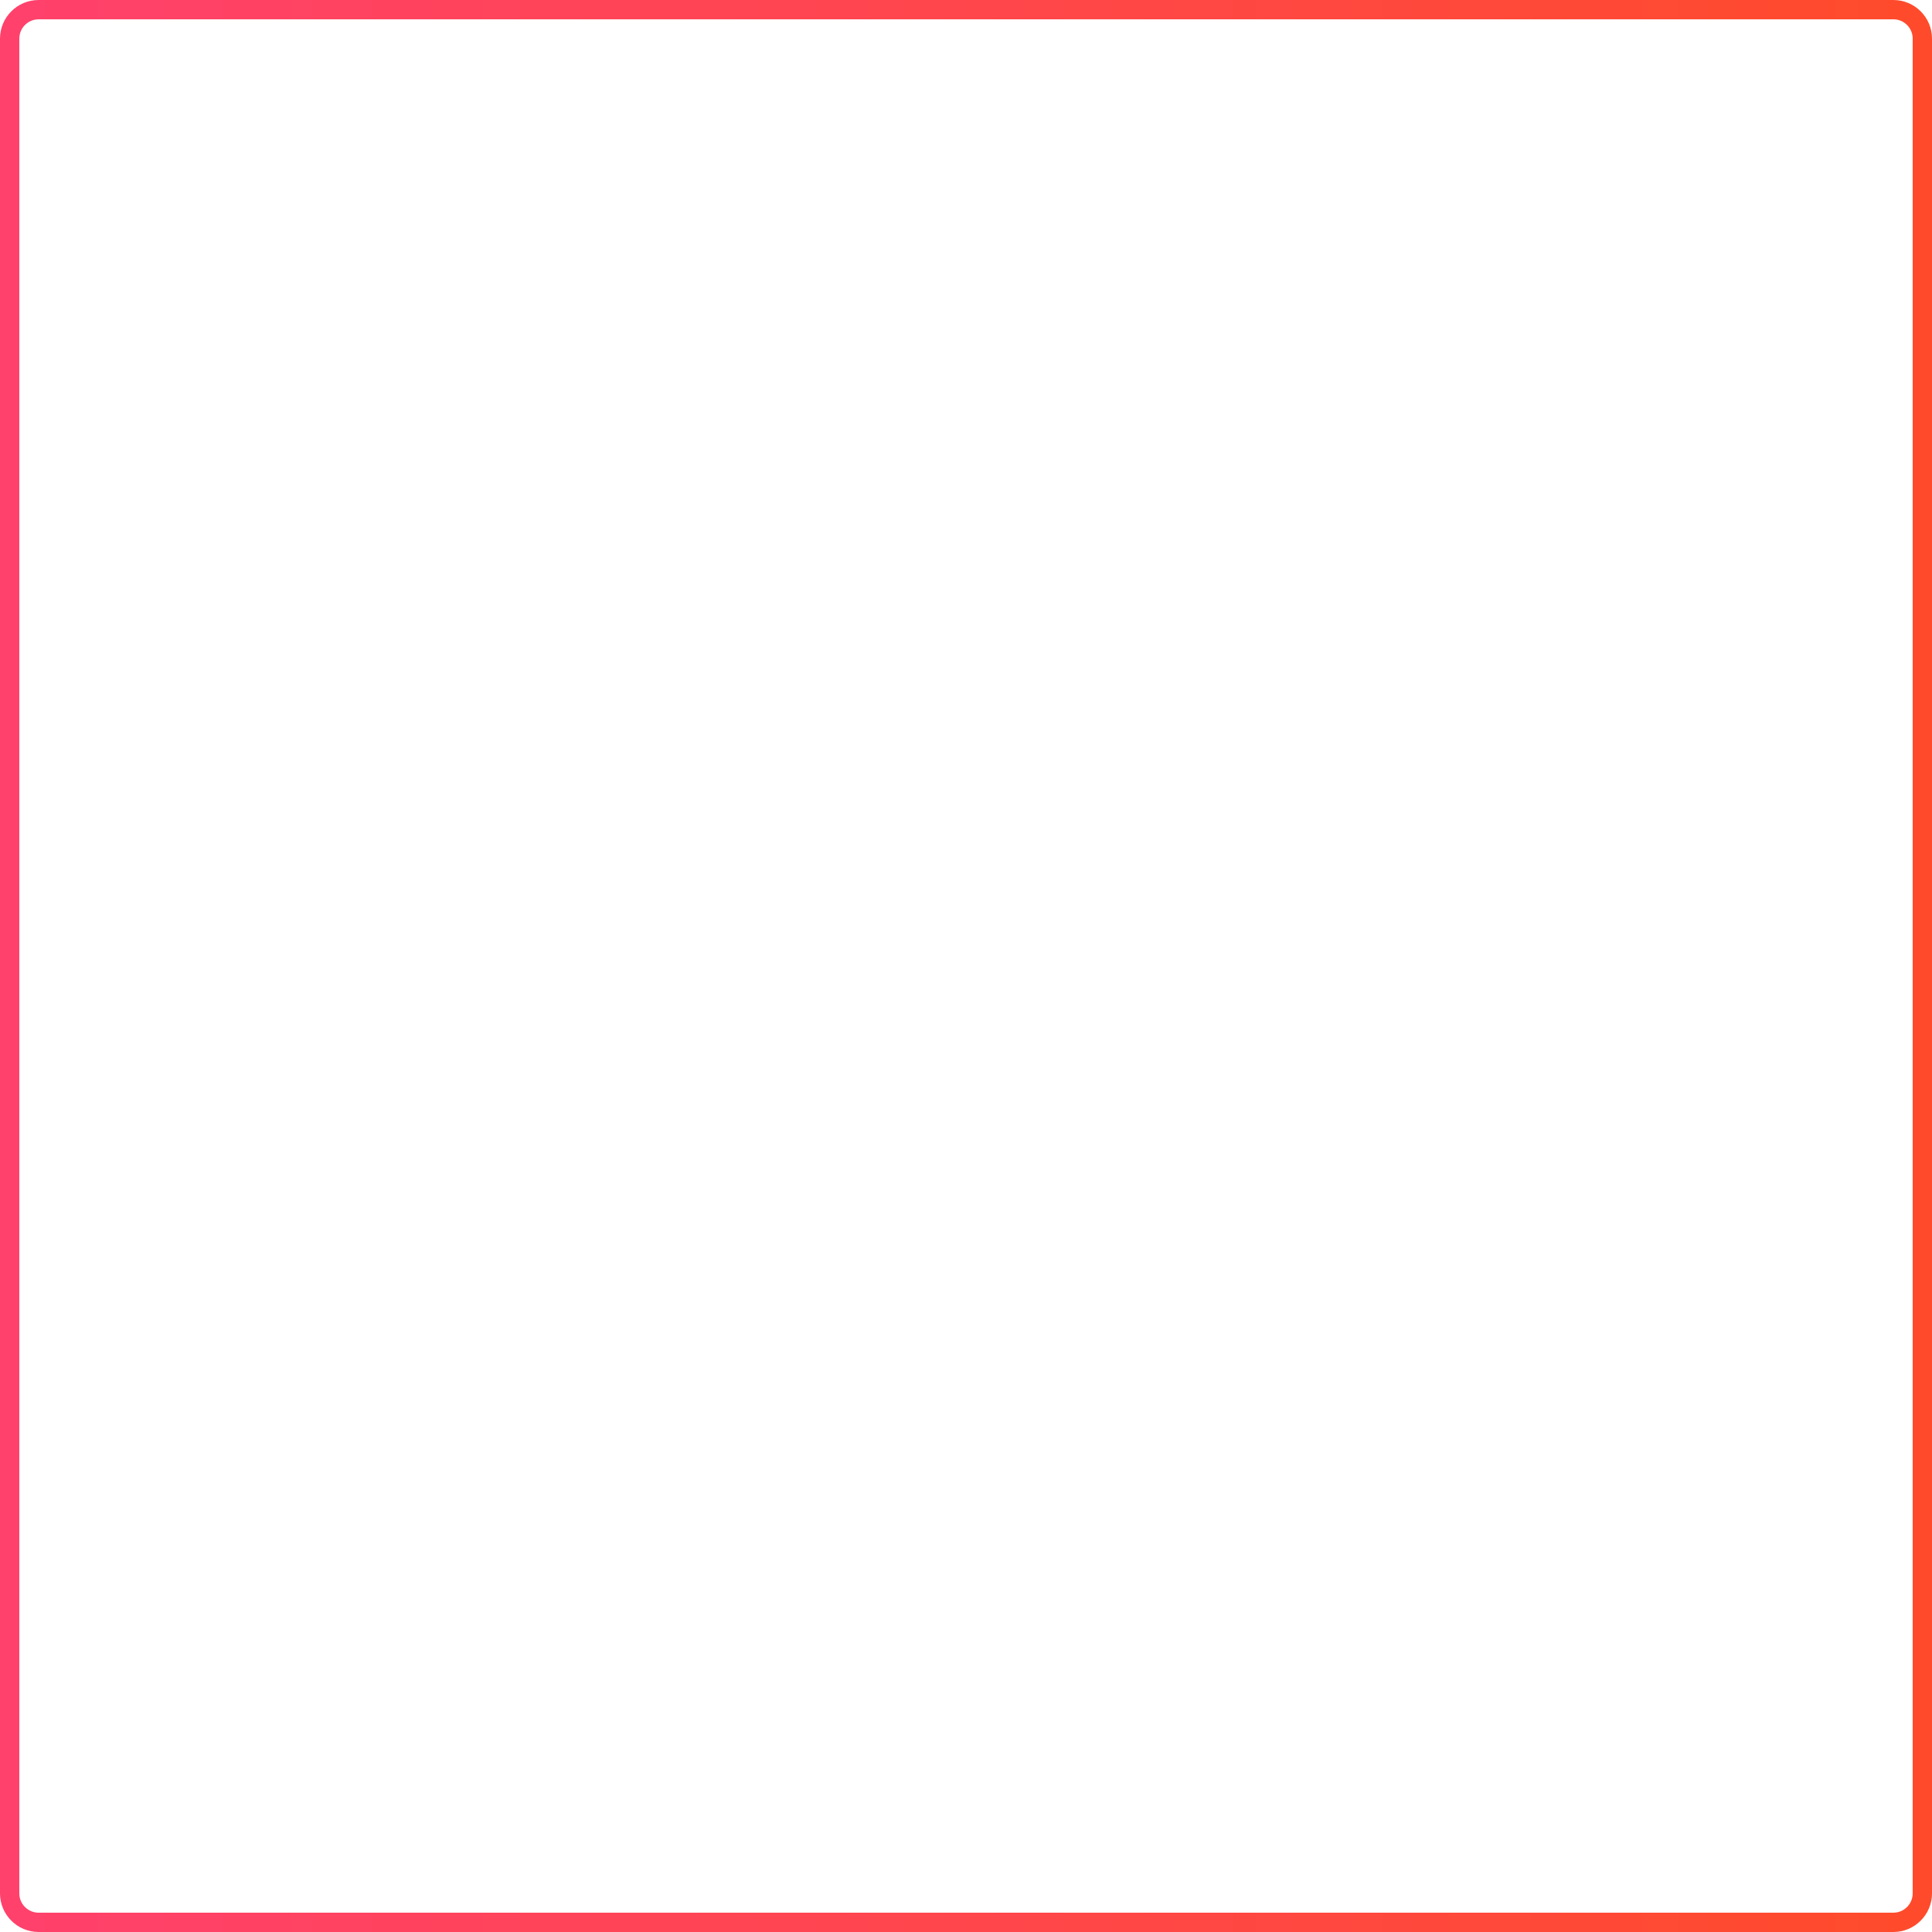
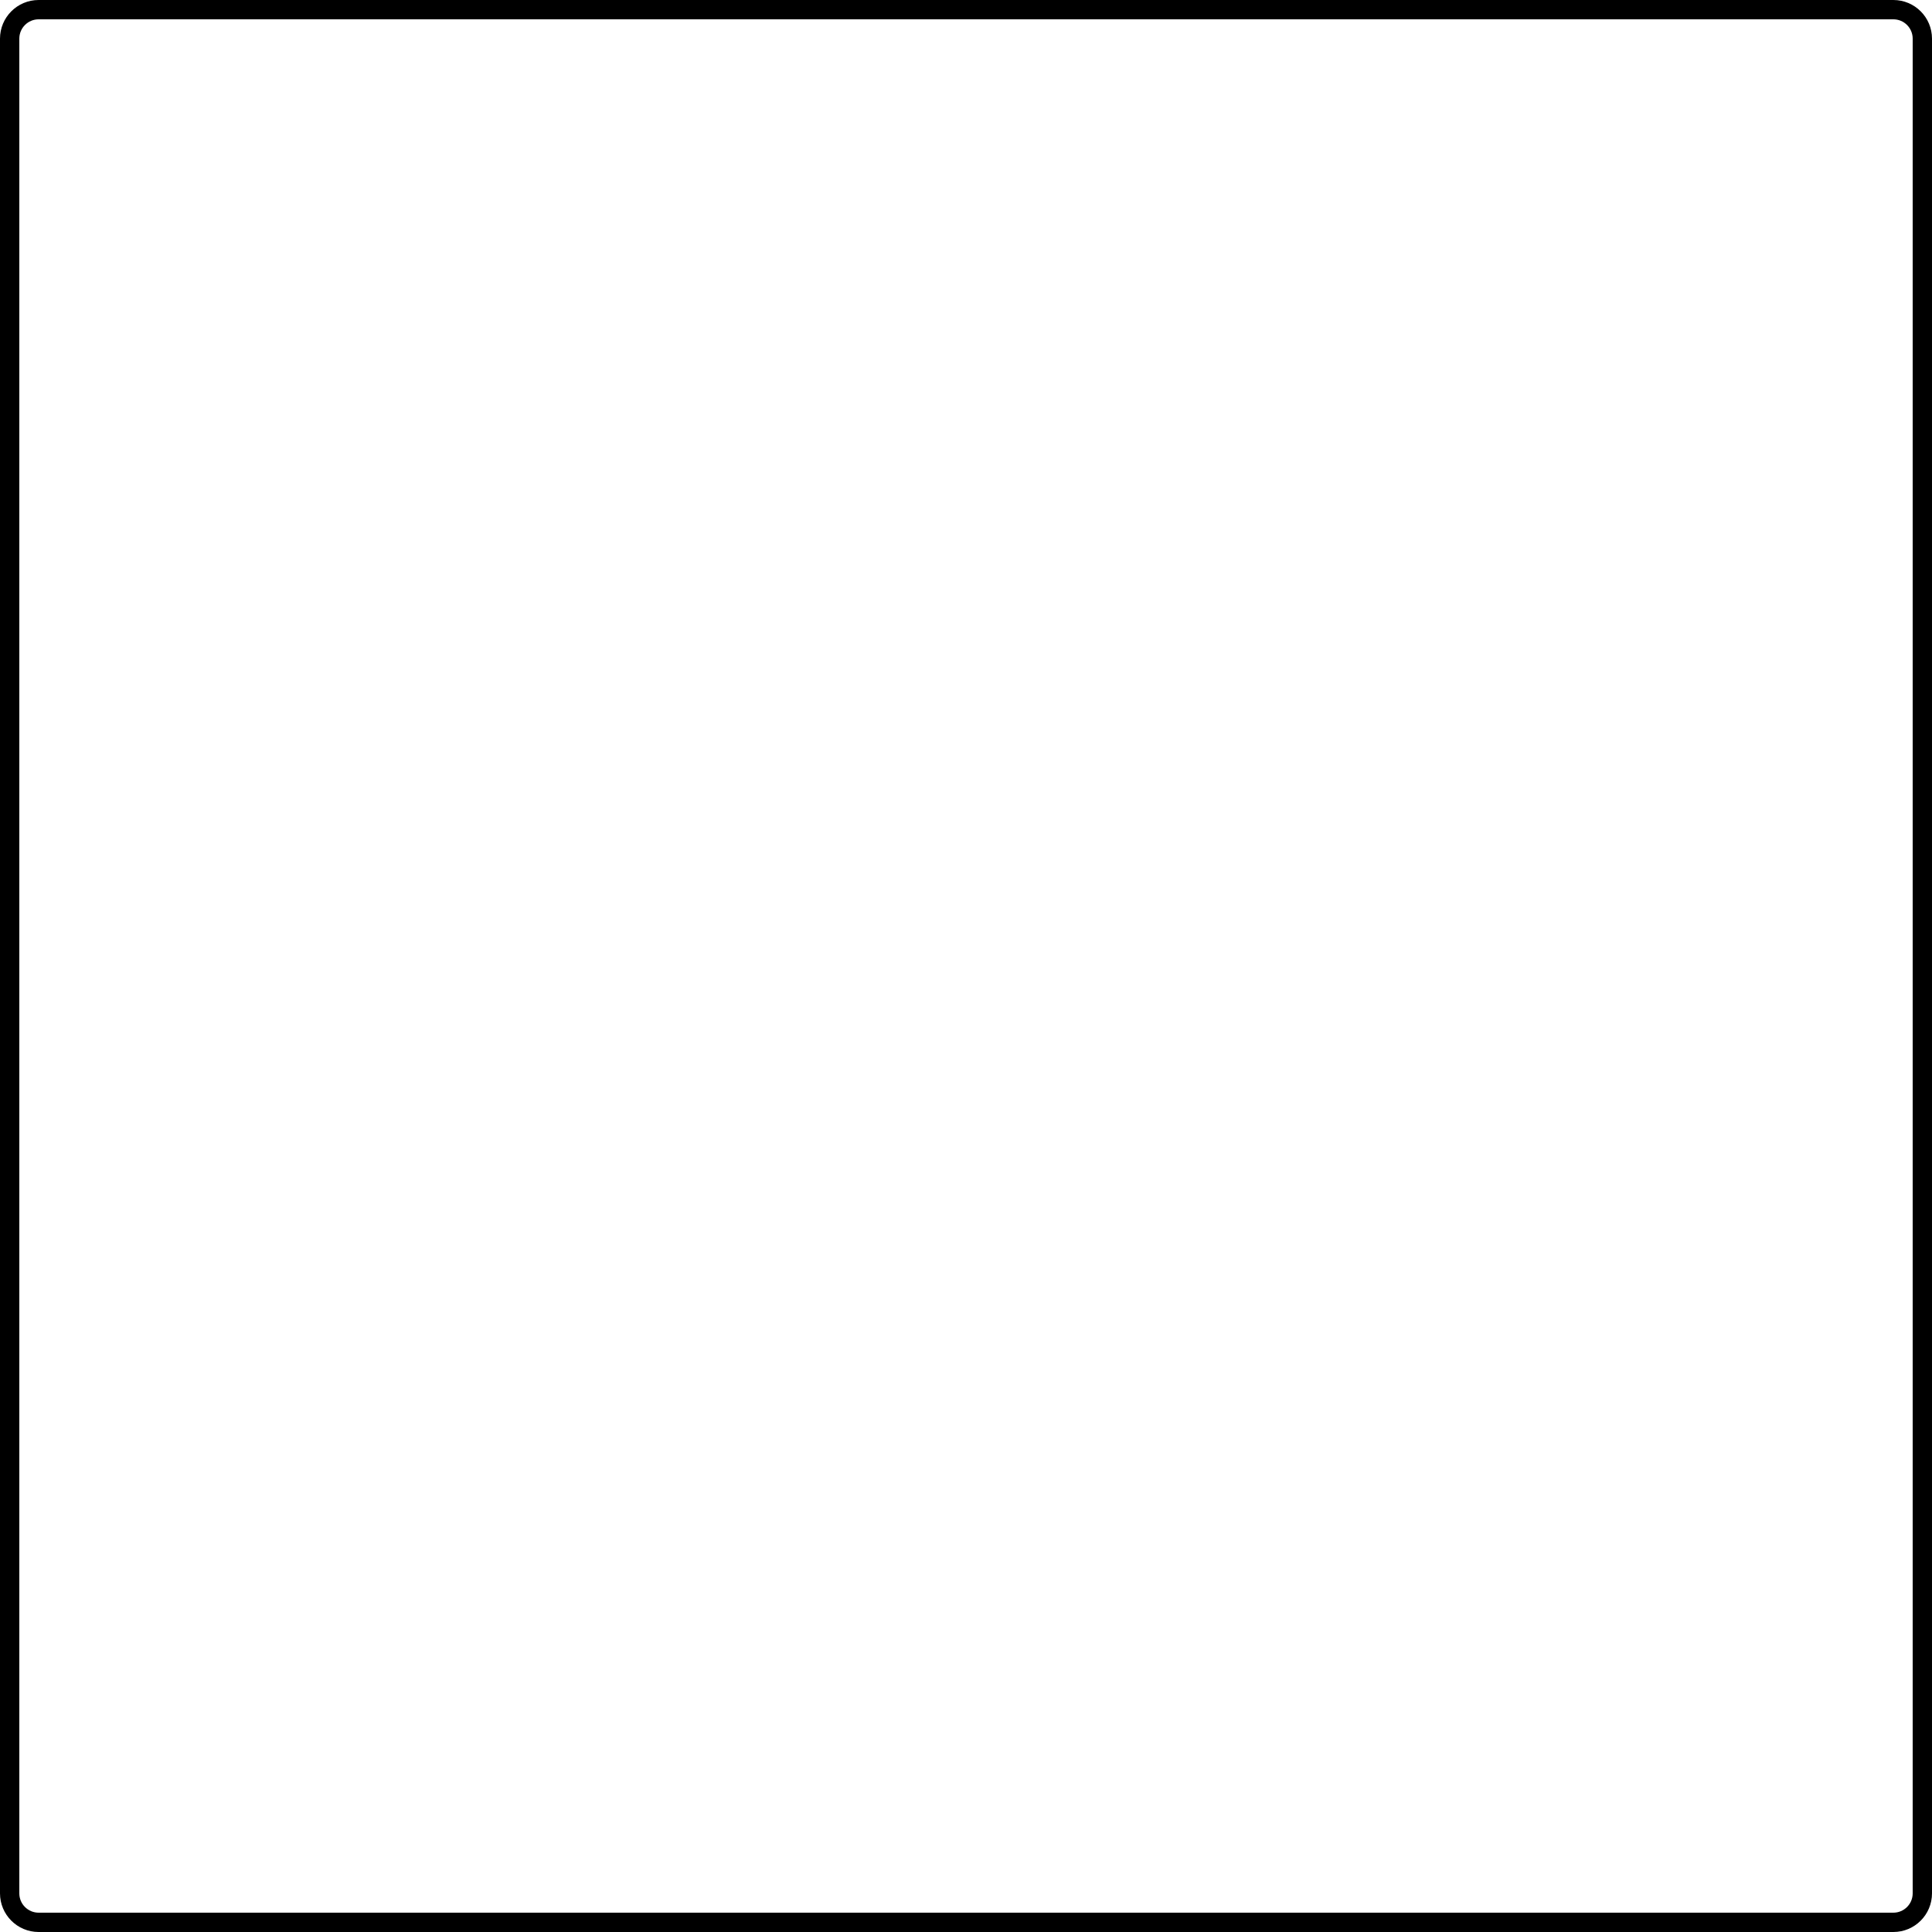
<svg xmlns="http://www.w3.org/2000/svg" width="100" height="100" viewBox="0 0 100 100" fill="none">
  <rect x="0.5" y="0.5" width="99" height="99" rx="1.5" stroke="url(#paint0_linear_131_1742)" />
  <defs>
    <linearGradient id="paint0_linear_131_1742" x1="0" y1="50" x2="100" y2="50" gradientUnits="userSpaceOnUse">
-       <stop stop-color="#FF416C" />
-       <stop offset="1" stop-color="#FF4B2B" />
+       <stop stopColor="#FF416C" />
+       <stop offset="1" stopColor="#FF4B2B" />
    </linearGradient>
  </defs>
</svg>
